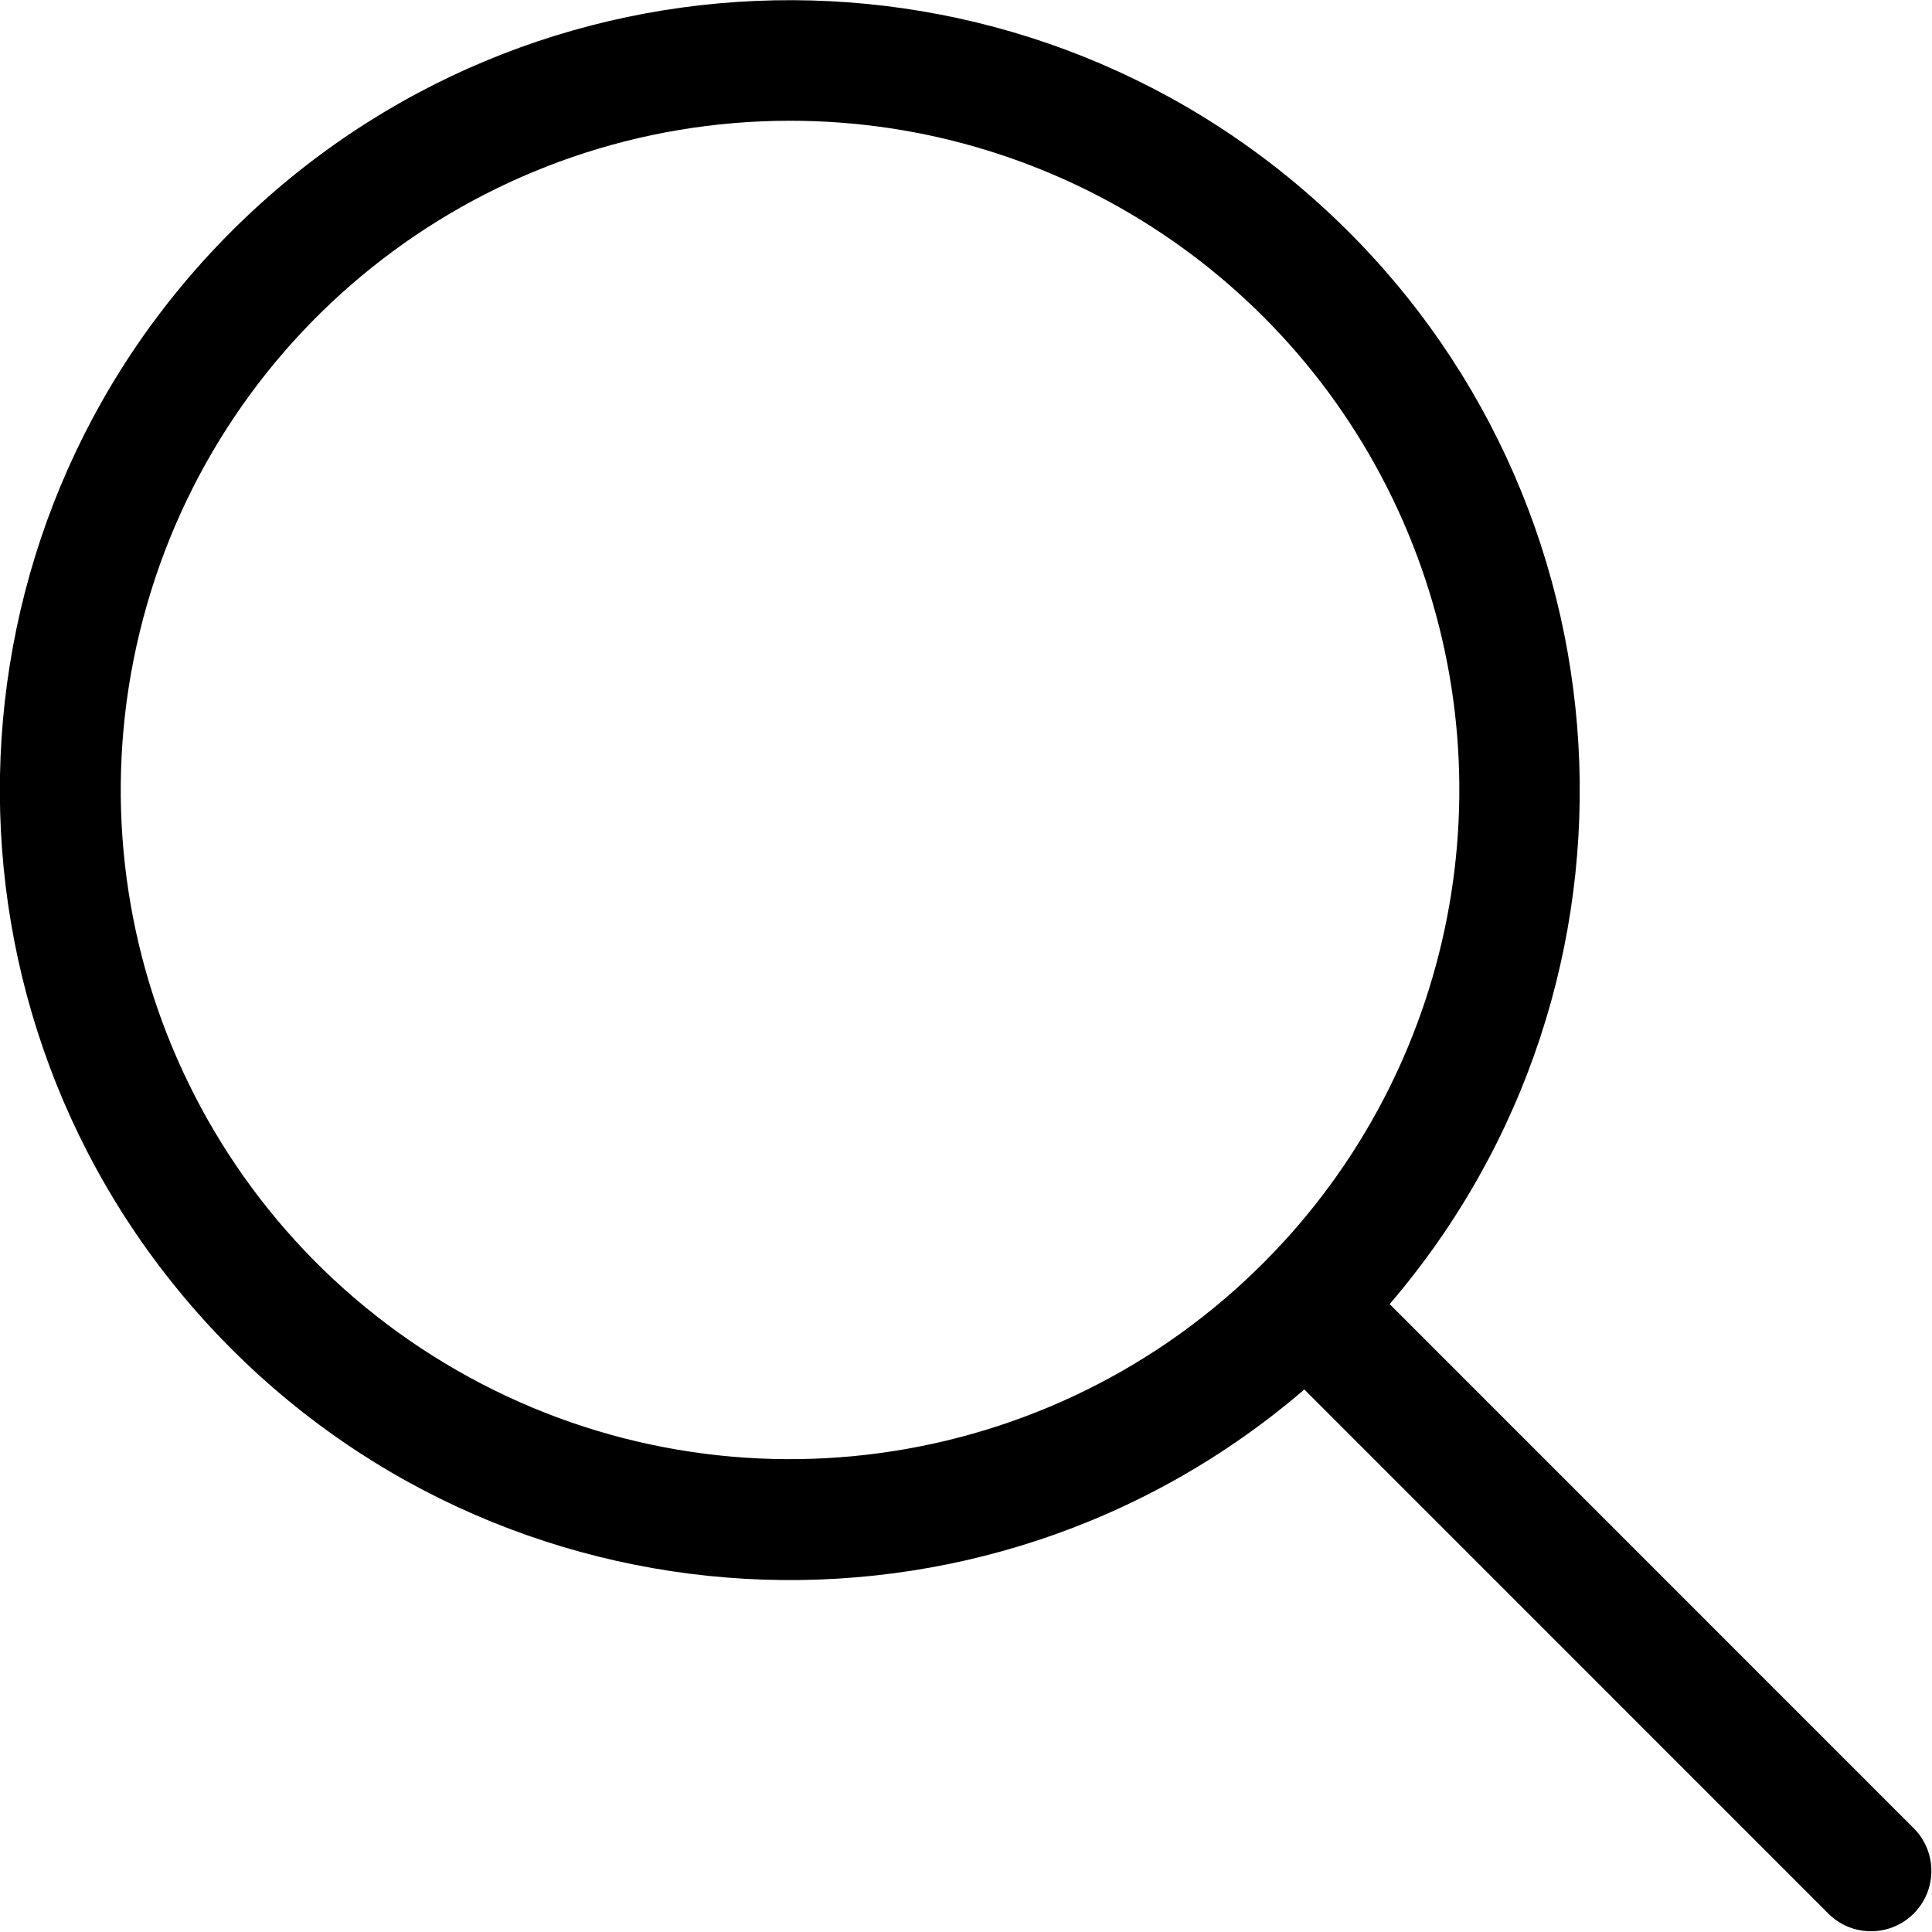
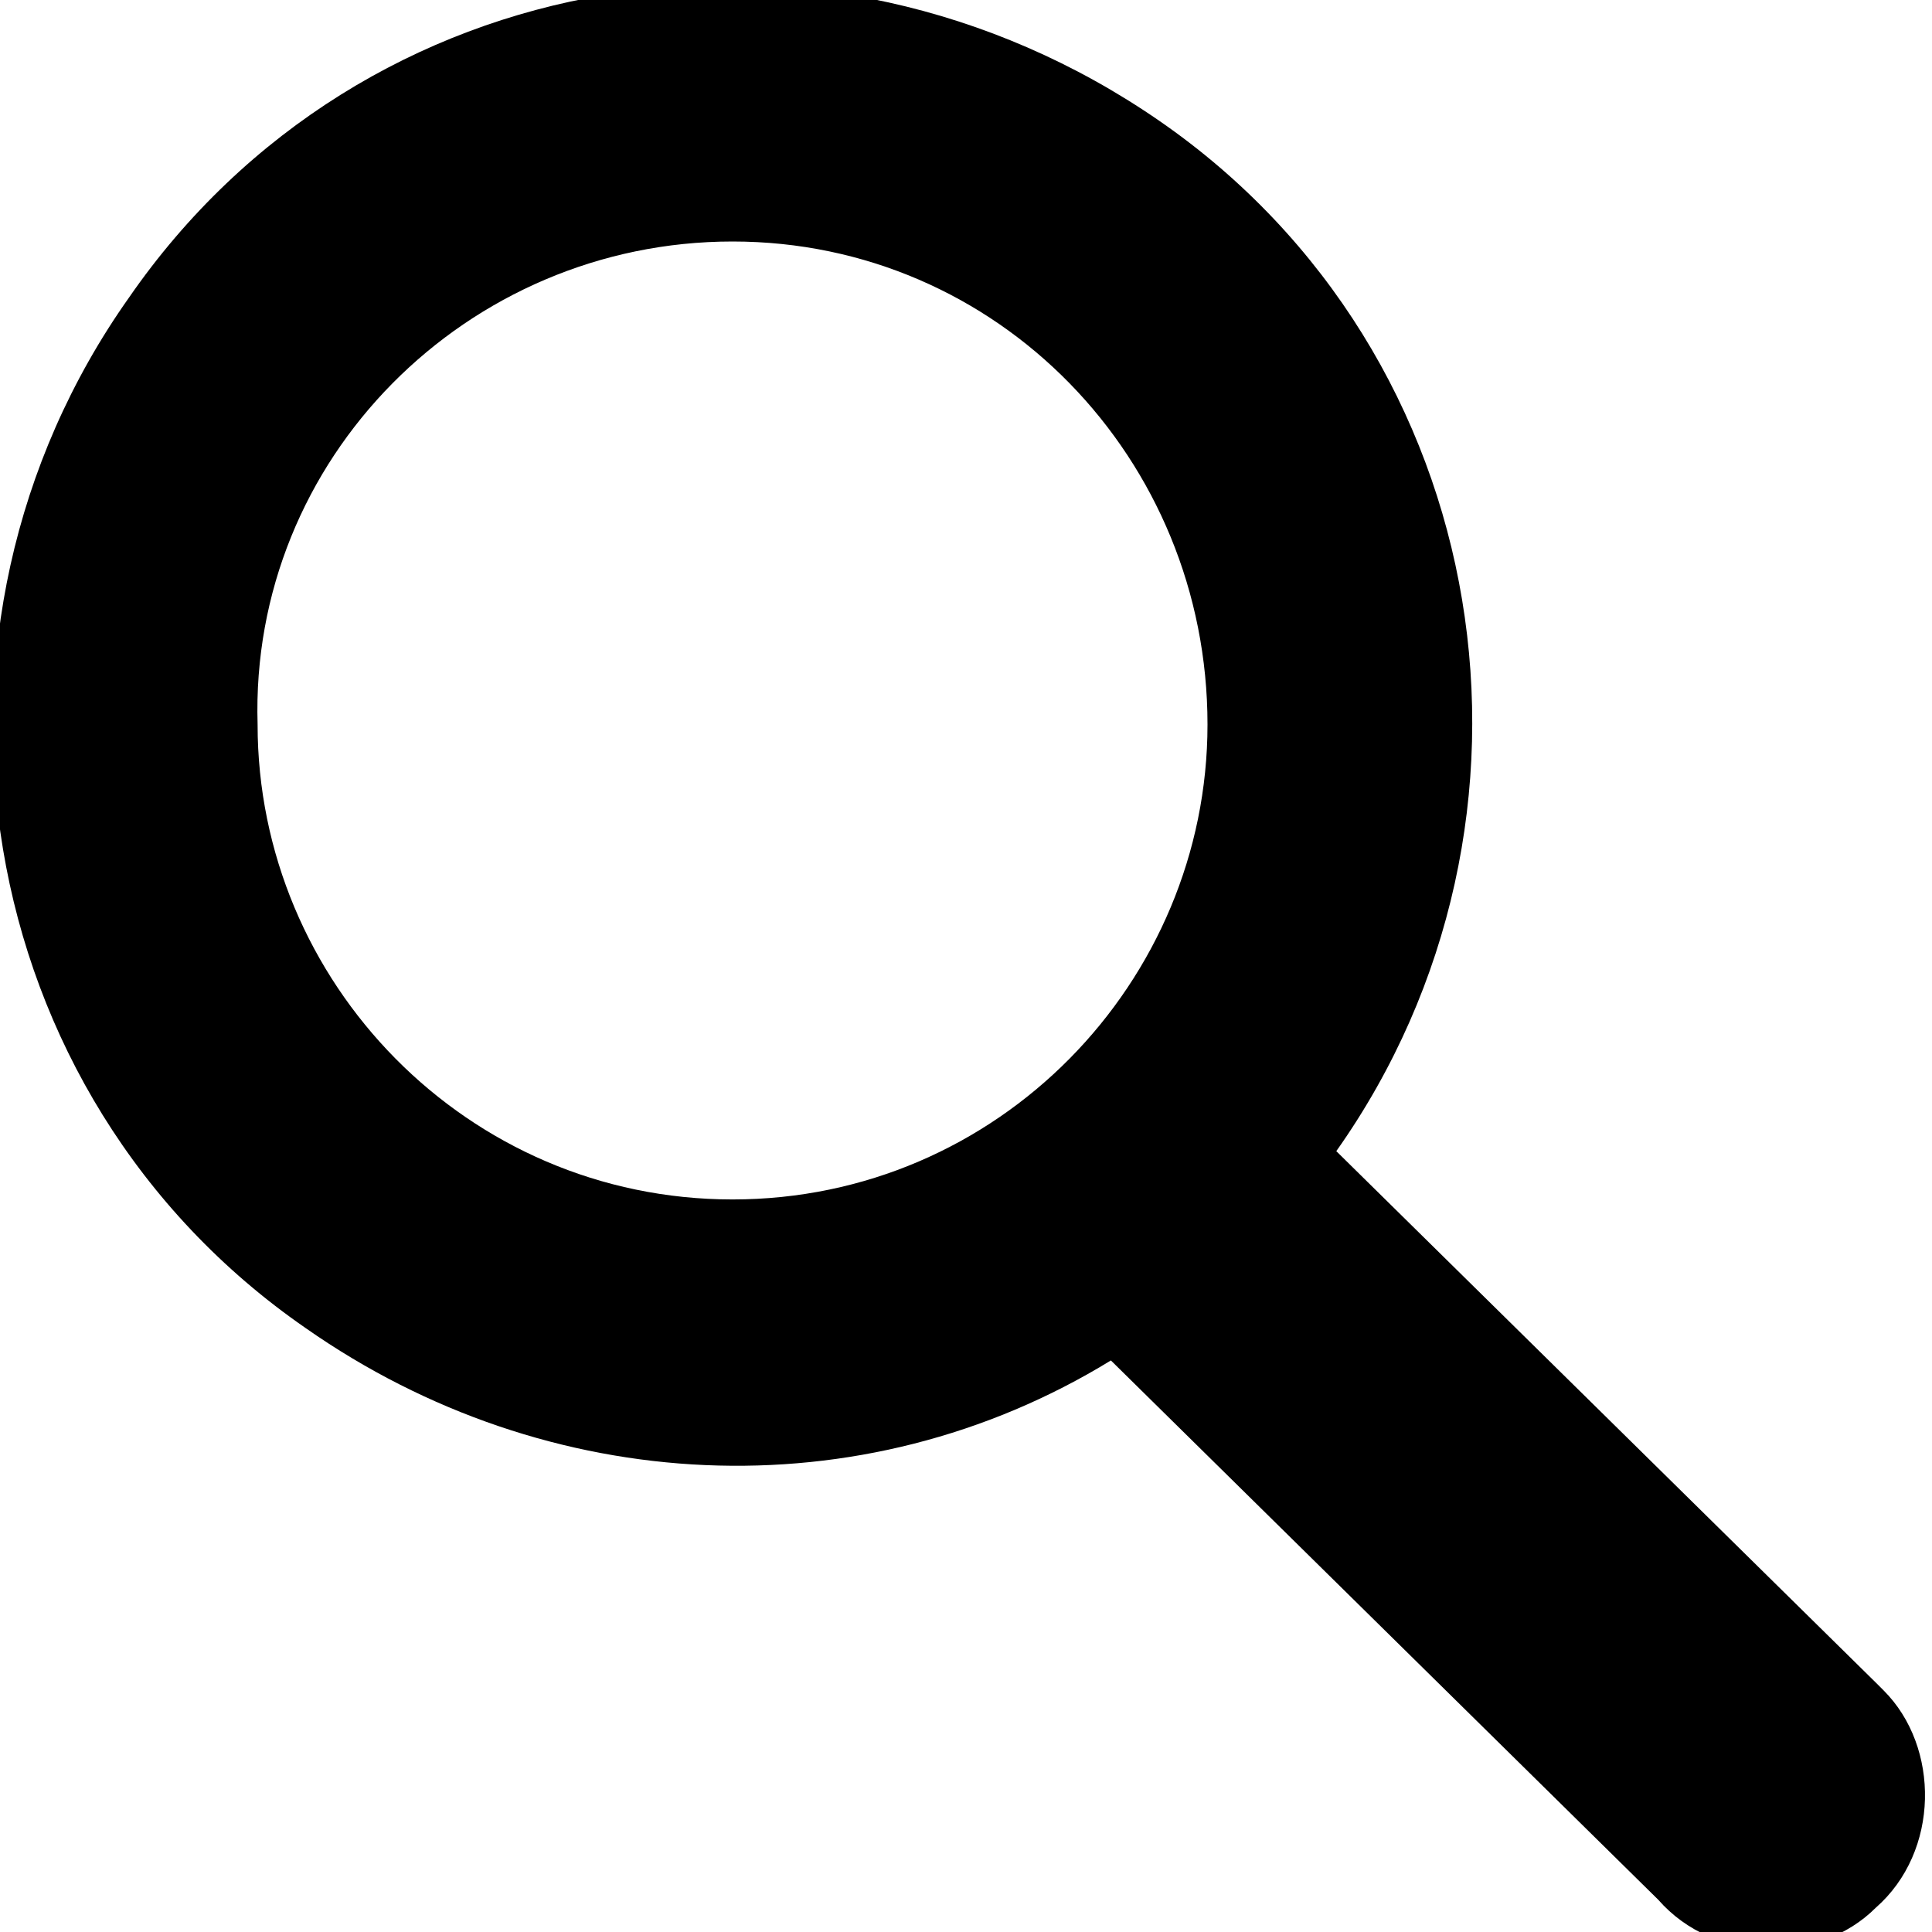
- <svg xmlns="http://www.w3.org/2000/svg" width="24" height="24" viewBox="0 0 24 24">
-   <path d="M17.263 16.2l6.519 6.52a.75.75 0 0 1-1.061 1.06l-6.518-6.519a9.813 9.813 0 1 1 1.06-1.061zm-1.545-.535A8.312 8.312 0 0 0 9.814 1.5a8.313 8.313 0 1 0 5.904 14.165z" />
+ <svg xmlns="http://www.w3.org/2000/svg" version="1.1" id="Layer_1" x="0px" y="0px" viewBox="0 0 24 24" style="enable-background:new 0 0 24 24;" xml:space="preserve">
+   <g id="surface1">
+     <path d="M16.6,14.3c2.9-4.1,2-9.9-2.2-12.8s-9.9-2-12.8,2.2c-2.9,4.1-2,9.9,2.2,12.8c3,2.1,6.9,2.3,10,0.4l6.8,6.7   c0.7,0.8,2,0.8,2.7,0.1c0.8-0.7,0.8-2,0.1-2.7c0,0,0,0-0.1-0.1L16.6,14.3z M9.1,14.9c-3.3,0-5.9-2.7-5.9-5.9C3.1,5.7,5.8,3,9.1,3   C12.4,3,15,5.7,15,9C15,12.2,12.4,14.9,9.1,14.9C9.1,14.9,9.1,14.9,9.1,14.9z" />
+   </g>
</svg>
